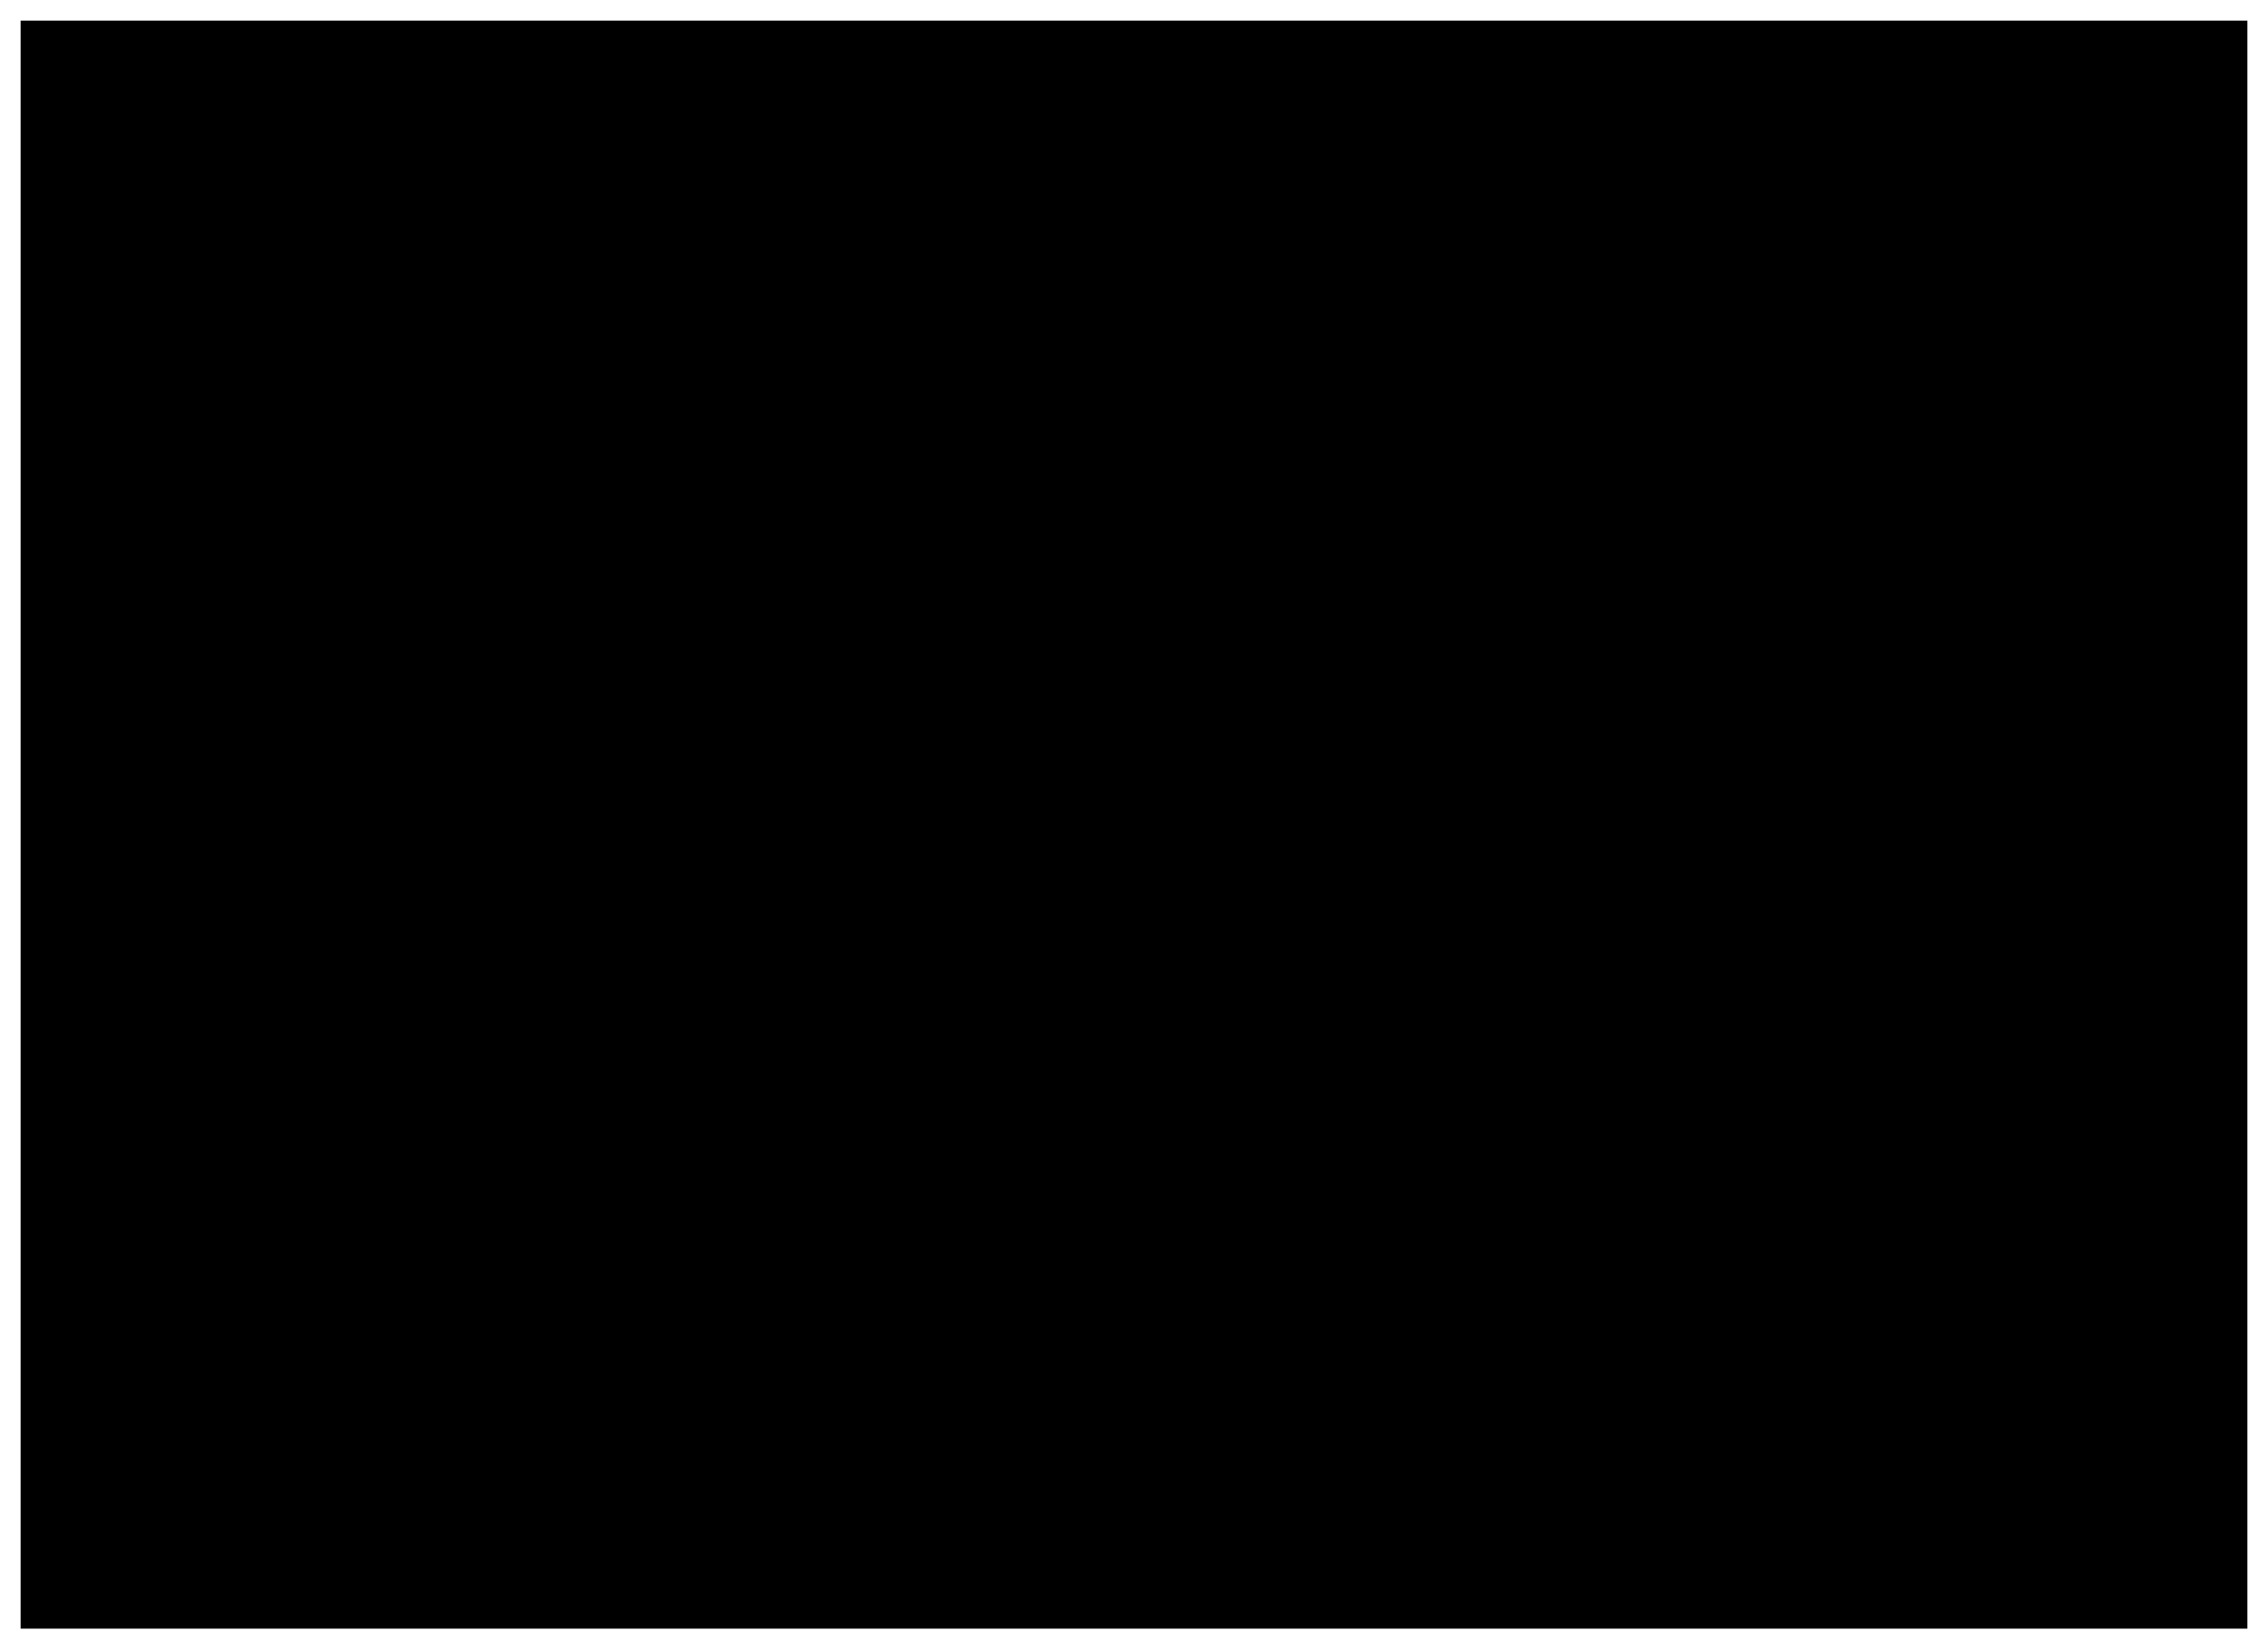
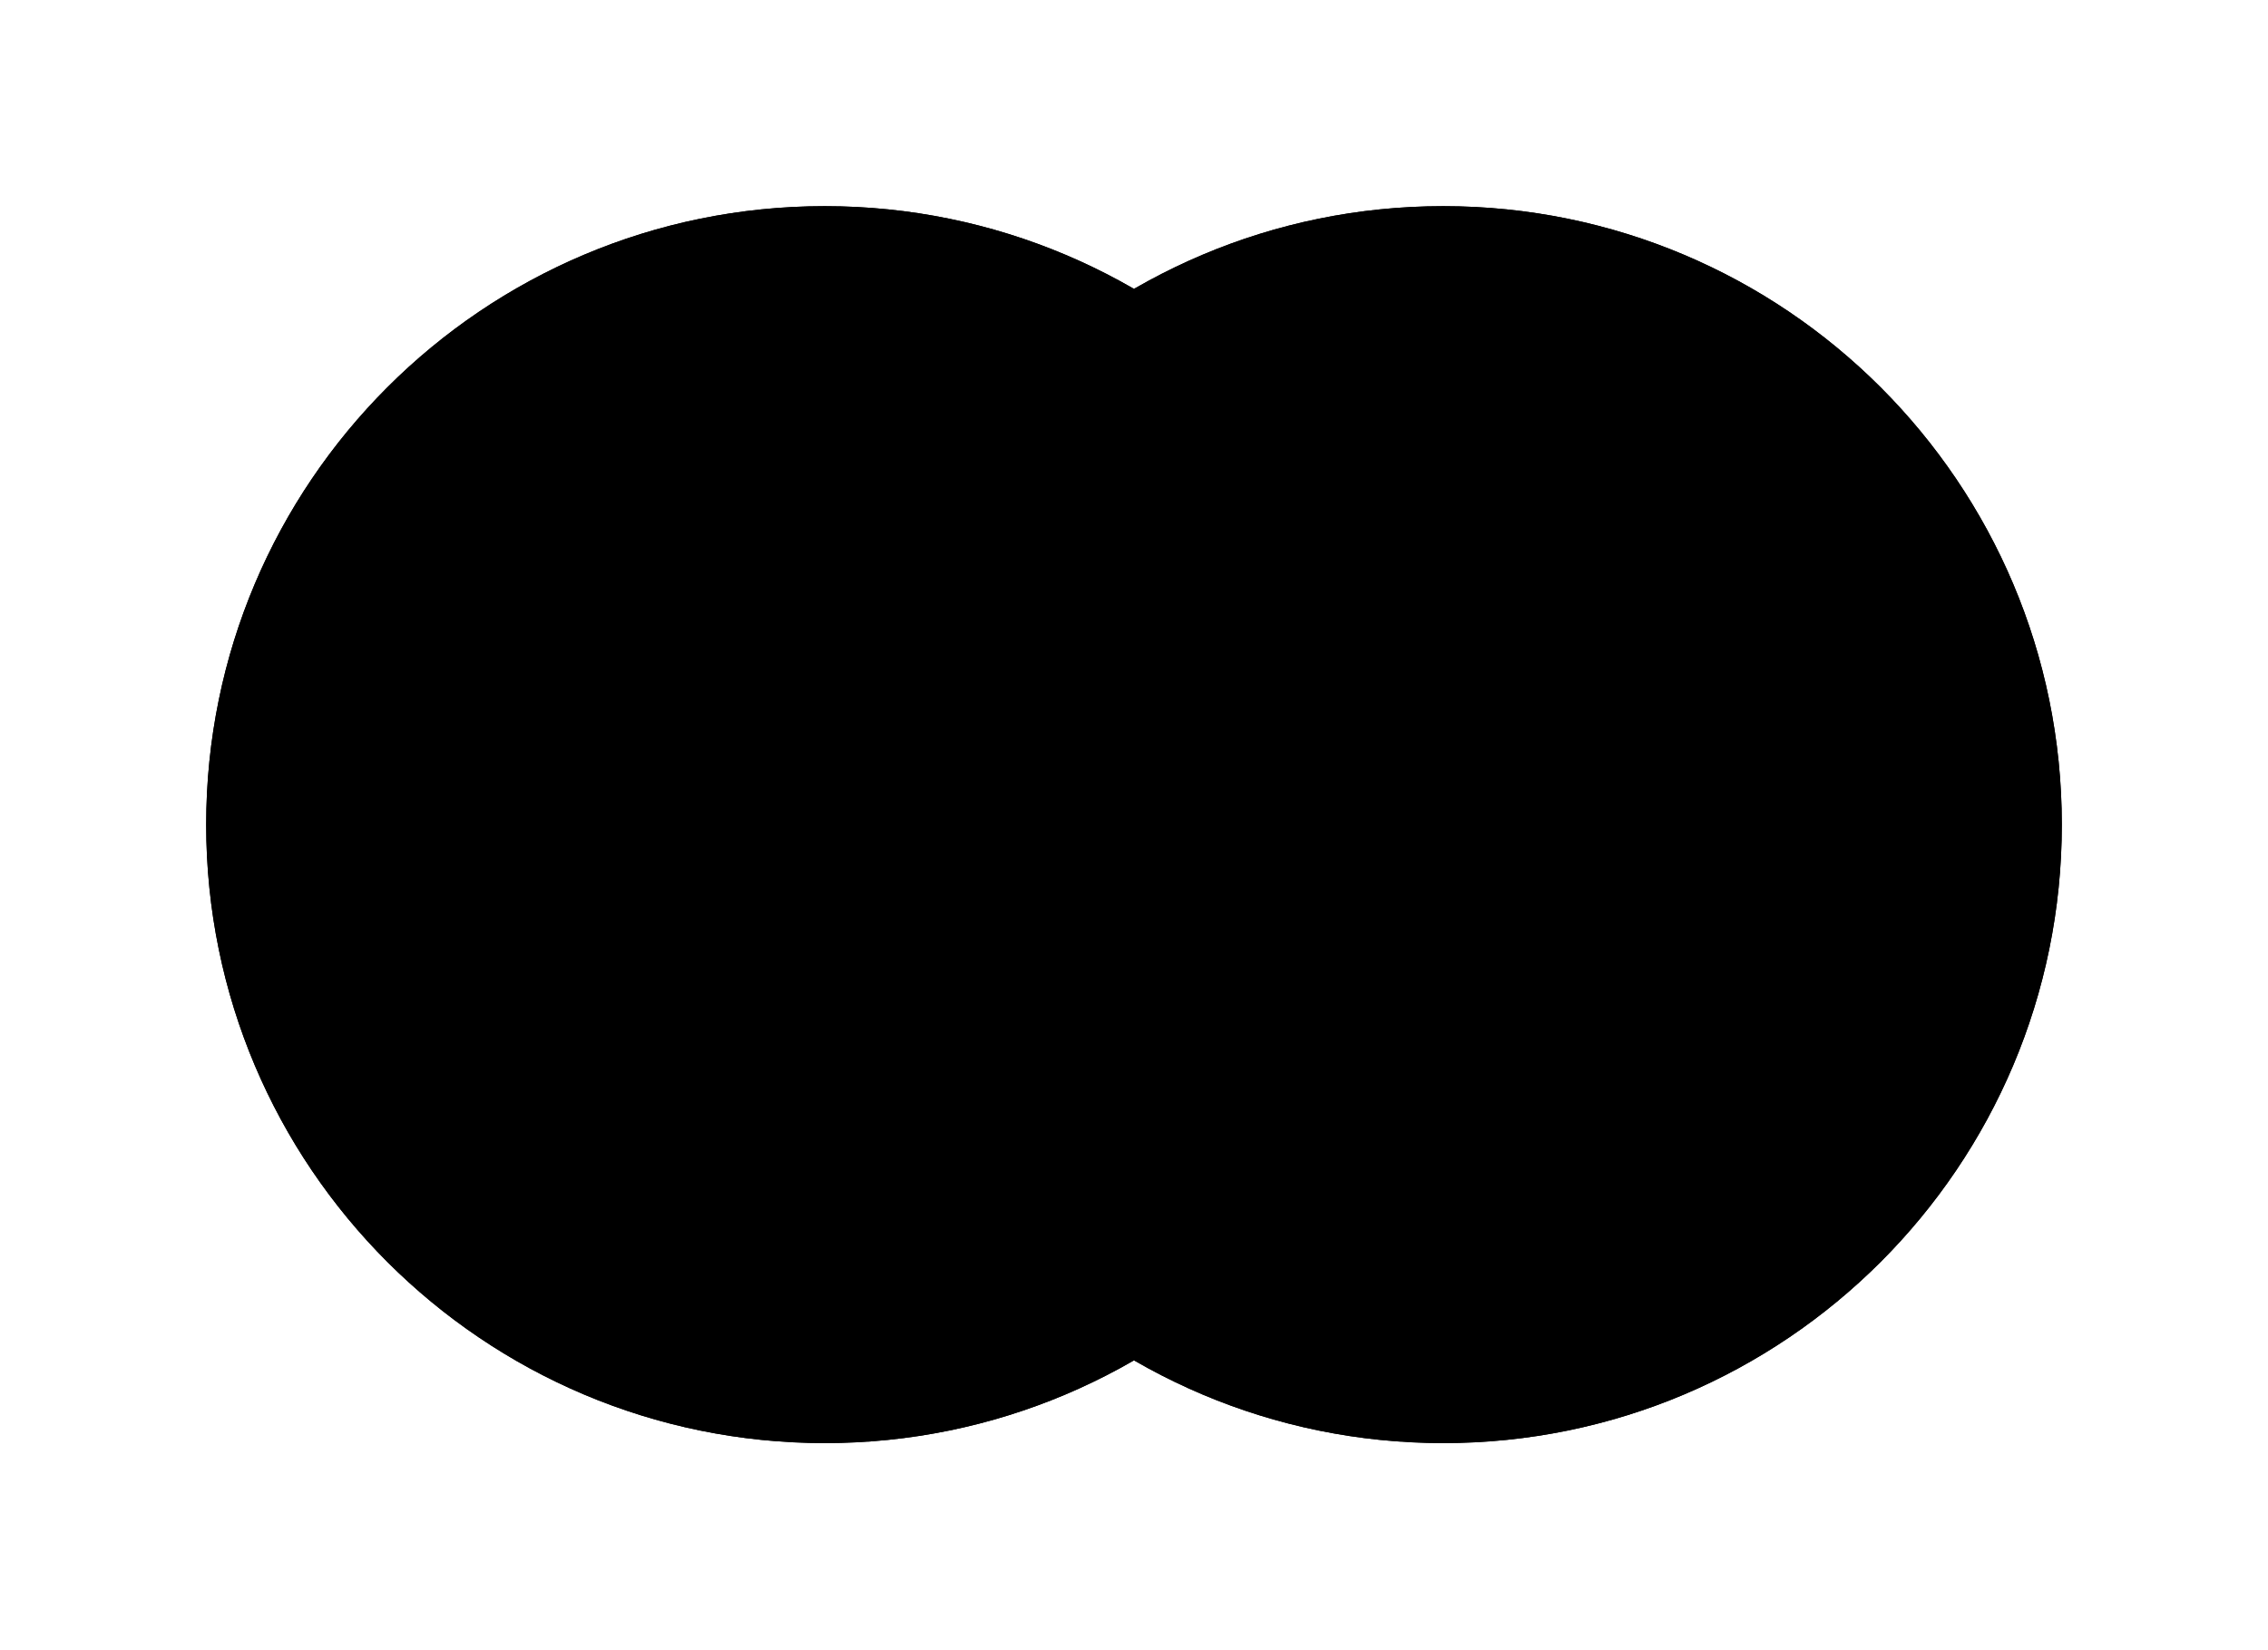
- <svg xmlns="http://www.w3.org/2000/svg" class="venn" version="1.1" viewBox="0 0 110 80">
-   <rect x="1" y="1" width="108" height="78" />
+ <svg xmlns="http://www.w3.org/2000/svg" class="venn vennop" version="1.1" viewBox="0 0 110 80">
  <clipPath id="clip3">
    <circle cx="40" cy="40" r="30" />
    <circle cx="70" cy="40" r="30" />
  </clipPath>
  <rect class="venn_yay" clip-path="url('#clip3')" x="0" y="0" width="110" height="80" />
  <circle cx="40" cy="40" r="30" />
  <text x="30" y="40">A</text>
  <circle cx="70" cy="40" r="30" />
  <text x="80" y="40">B</text>
</svg>
